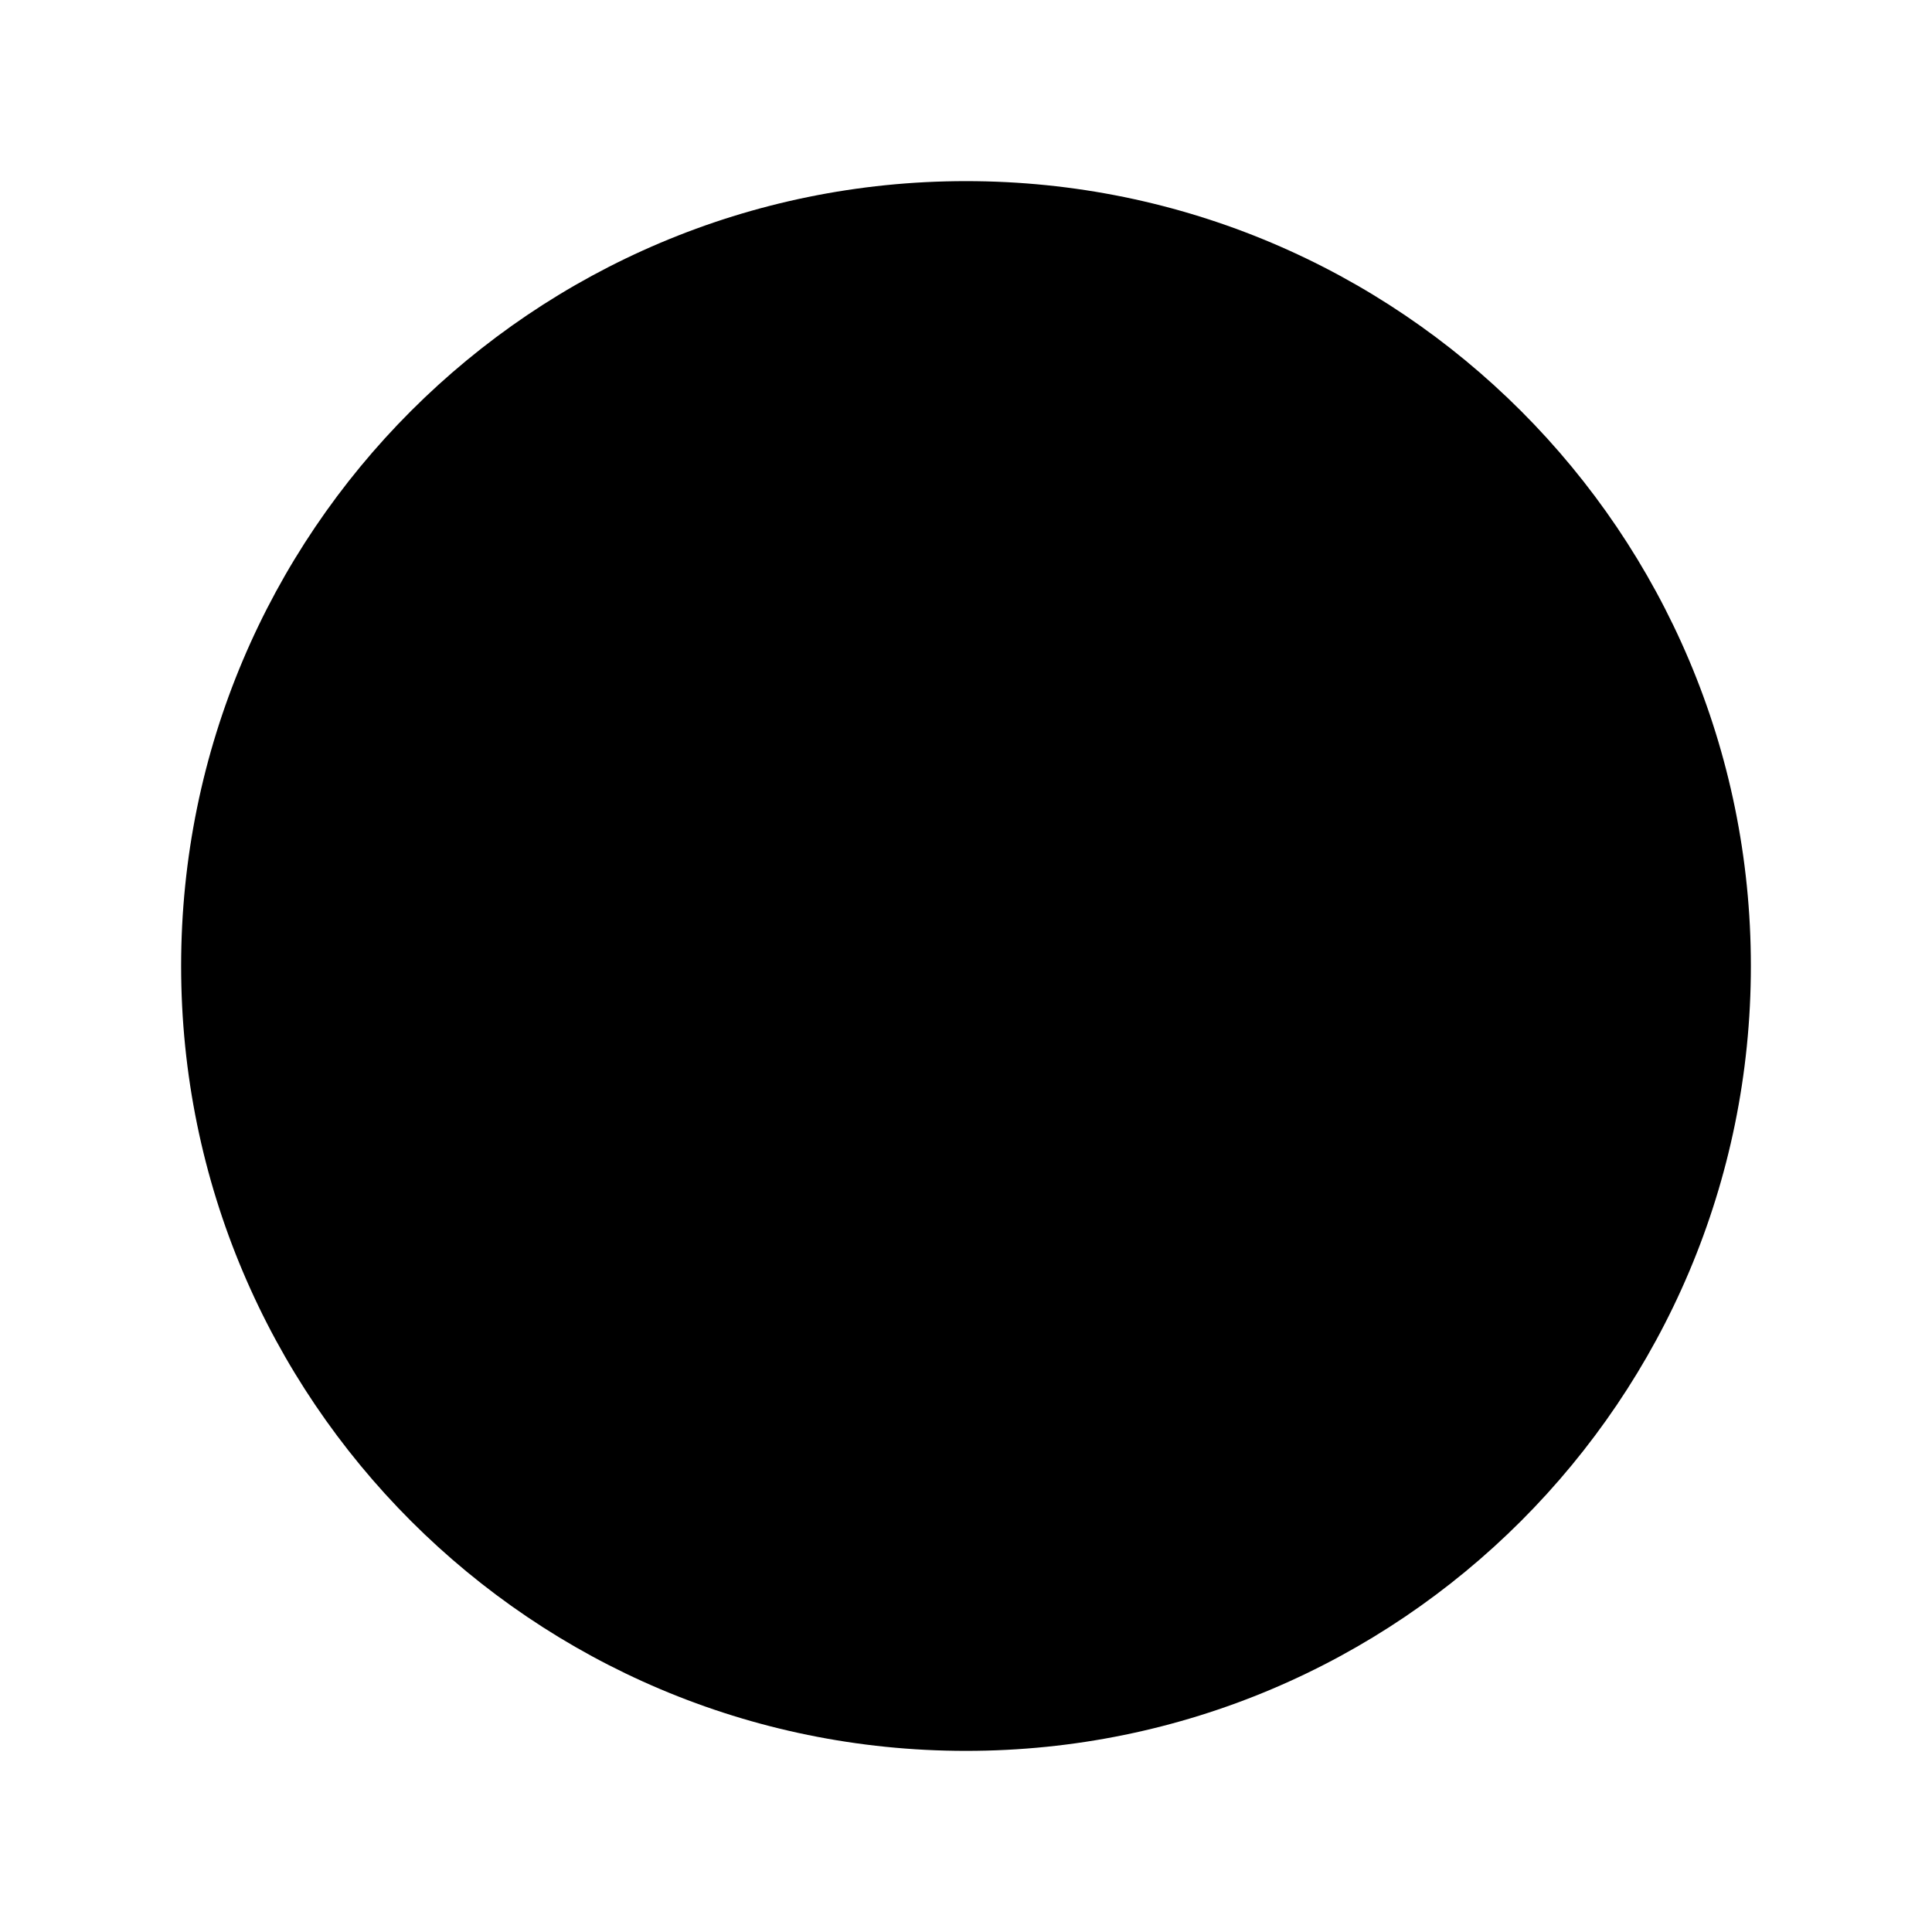
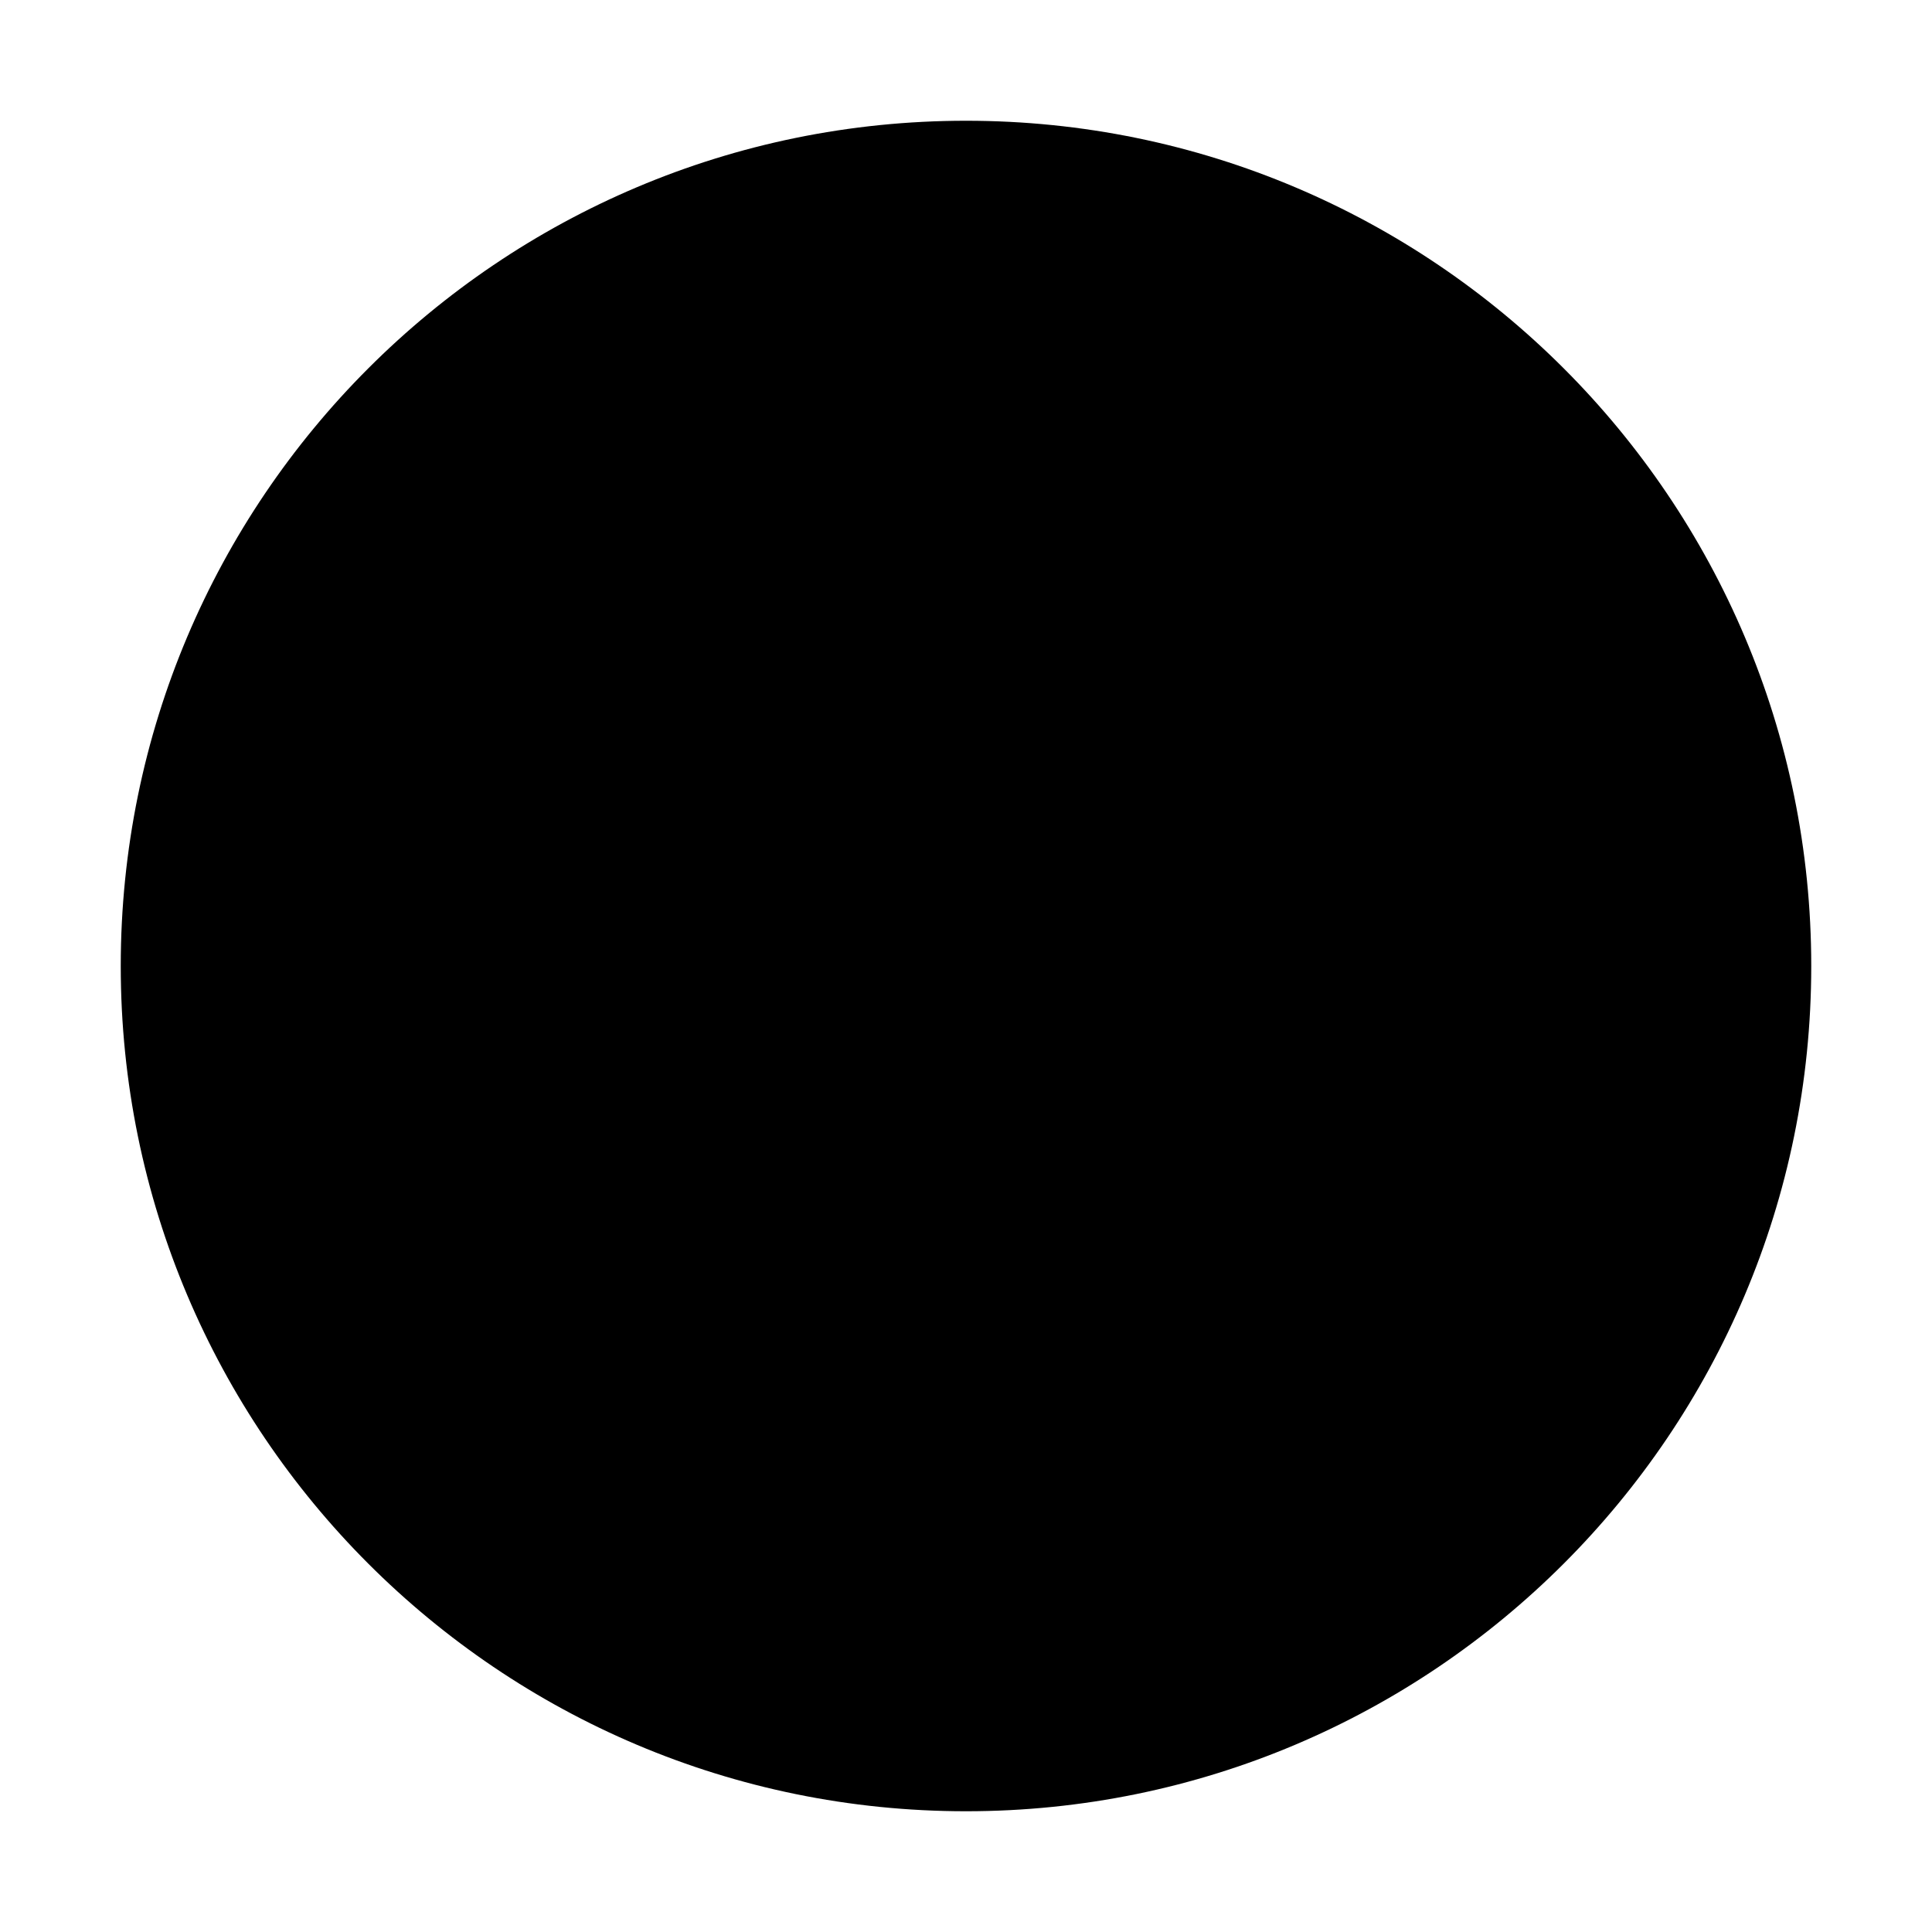
<svg xmlns="http://www.w3.org/2000/svg" width="512px" height="512px" viewBox="0 0 512 512" version="1.1">
  <defs />
  <g id="Page-1" stroke="none" stroke-width="1" fill="none" fill-rule="evenodd">
    <g id="circle" fill="#000000">
-       <g id="record" transform="translate(48, 48)">
-         <path d="M208,416 C322.9,416 416,322.9 416,208 C416,93.1 322.9,0 208,0 C93.1,0 0,93.1 0,208 C0,322.9 93.1,416 208,416 L208,416 Z" id="Shape" />
-       </g>
+       <circle id="Circle" cx="256" cy="256" r="224" />
    </g>
  </g>
</svg>
